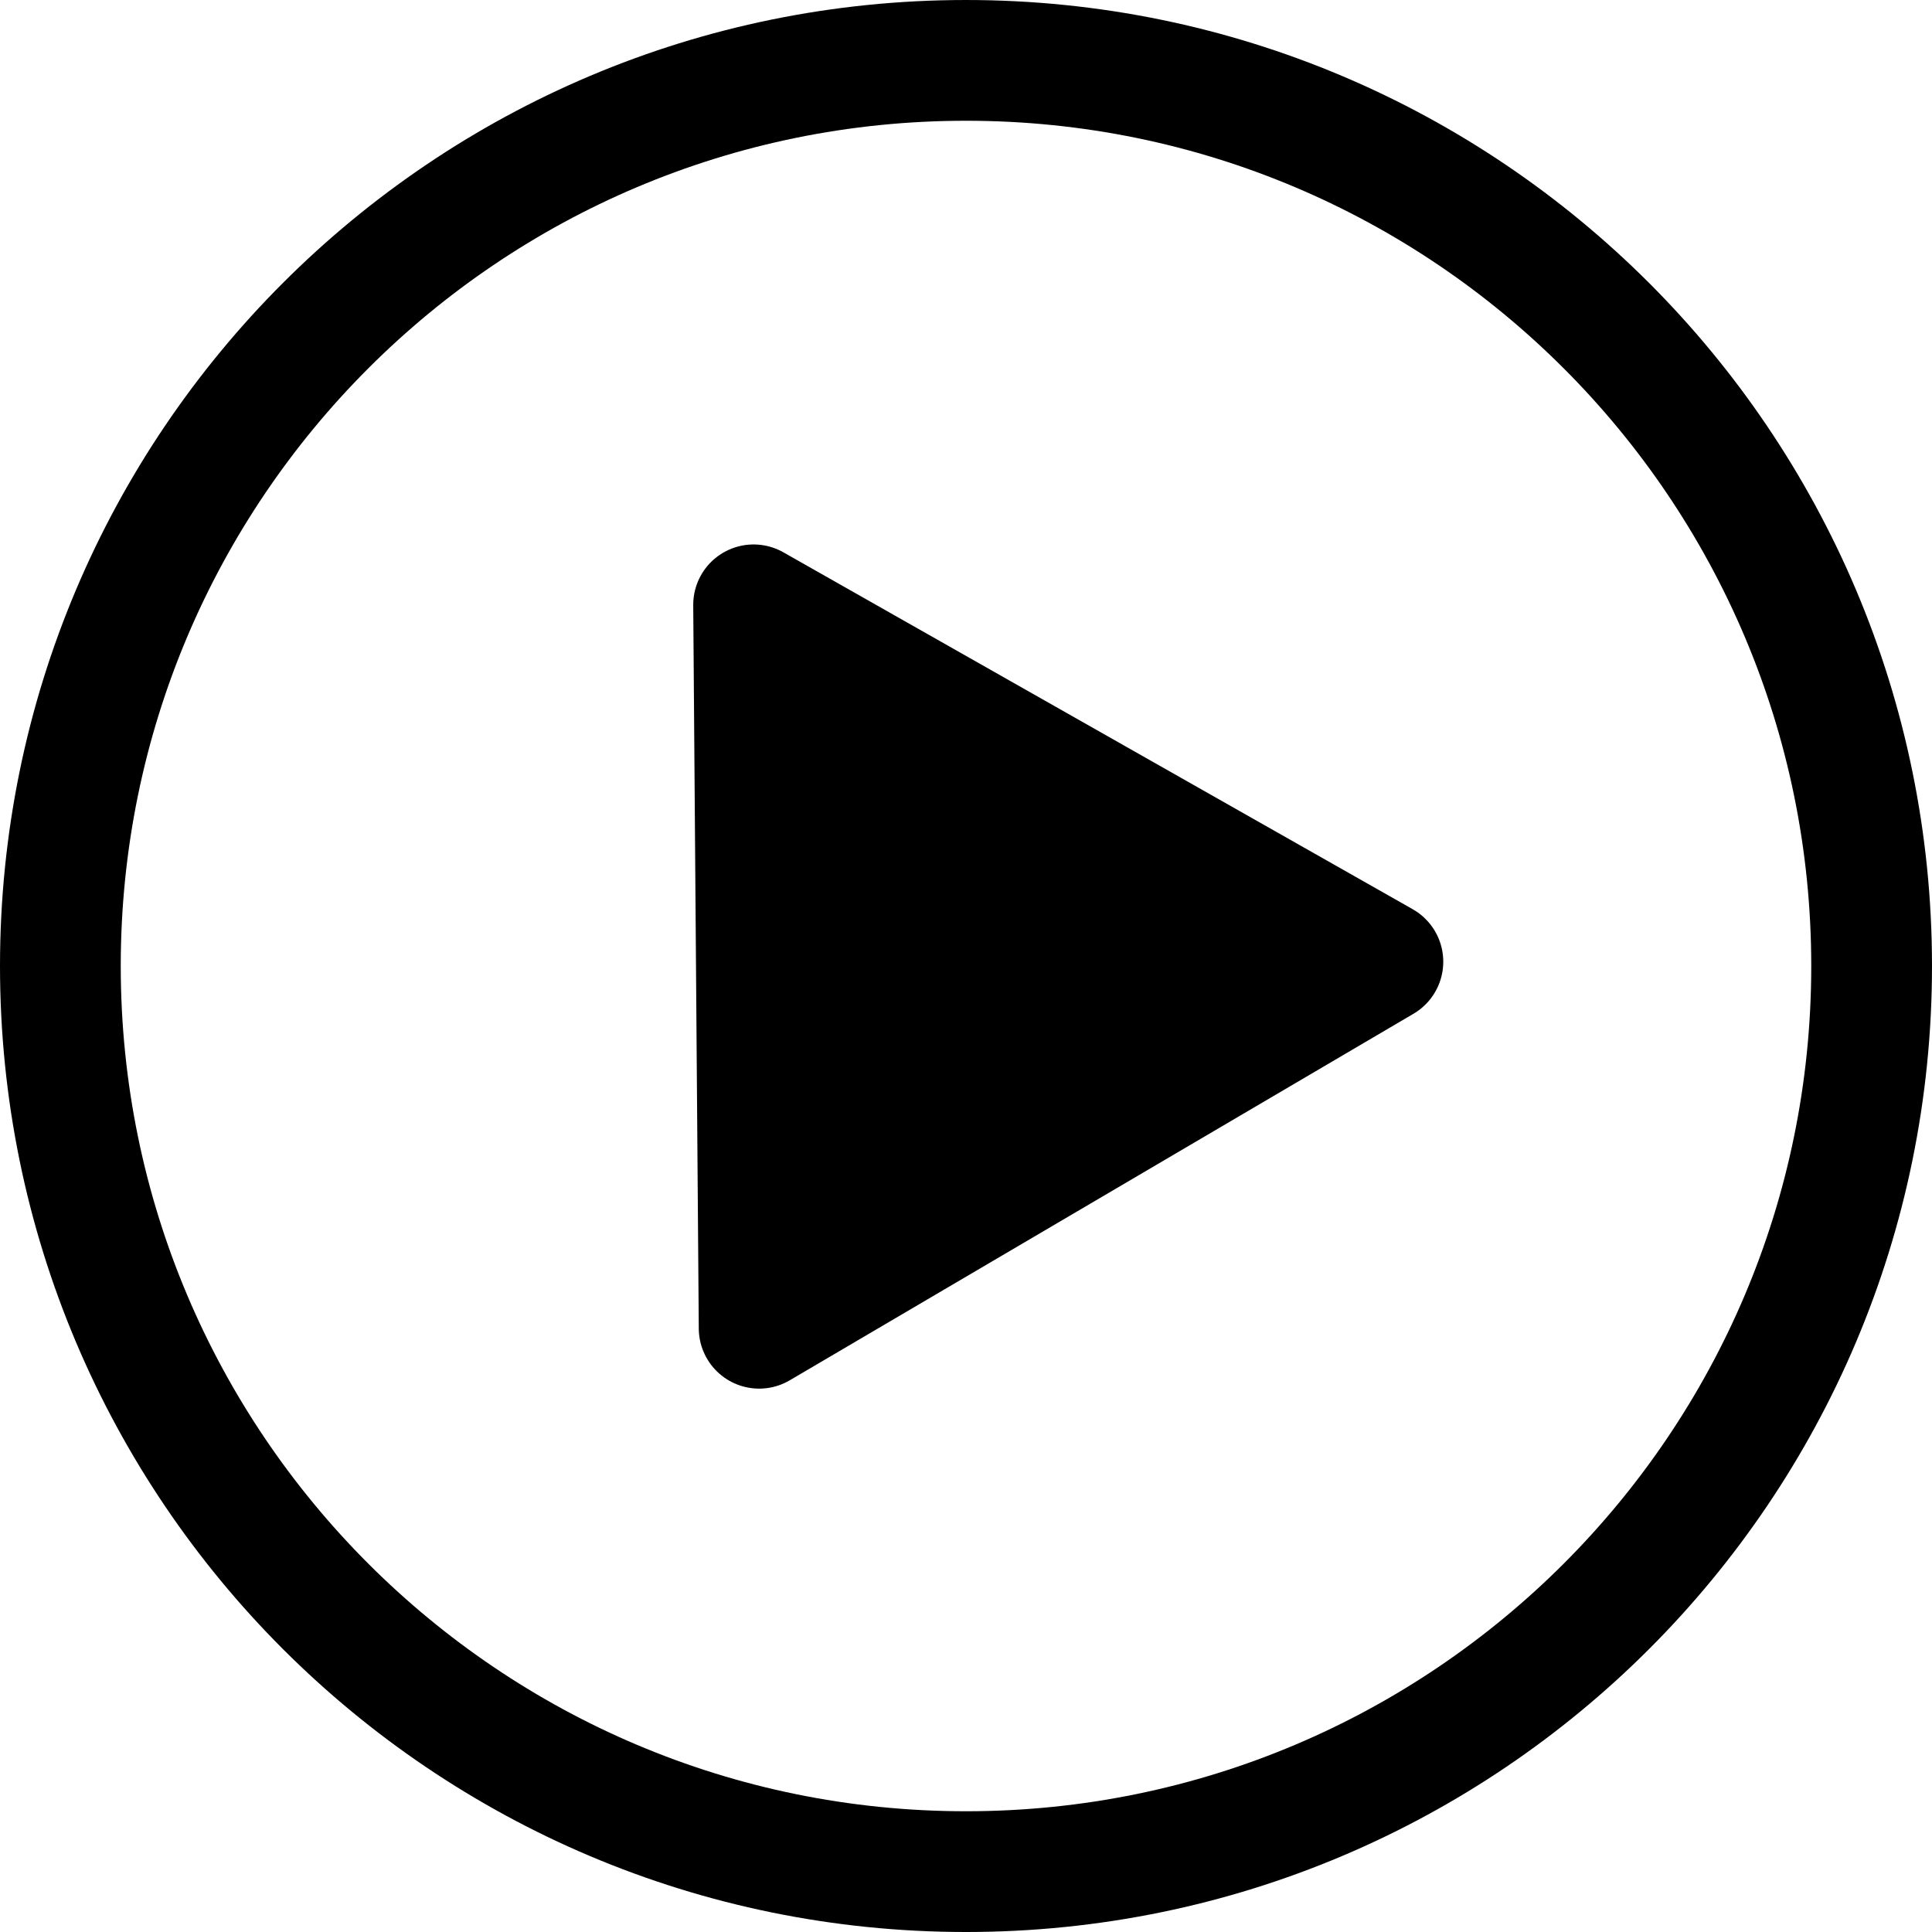
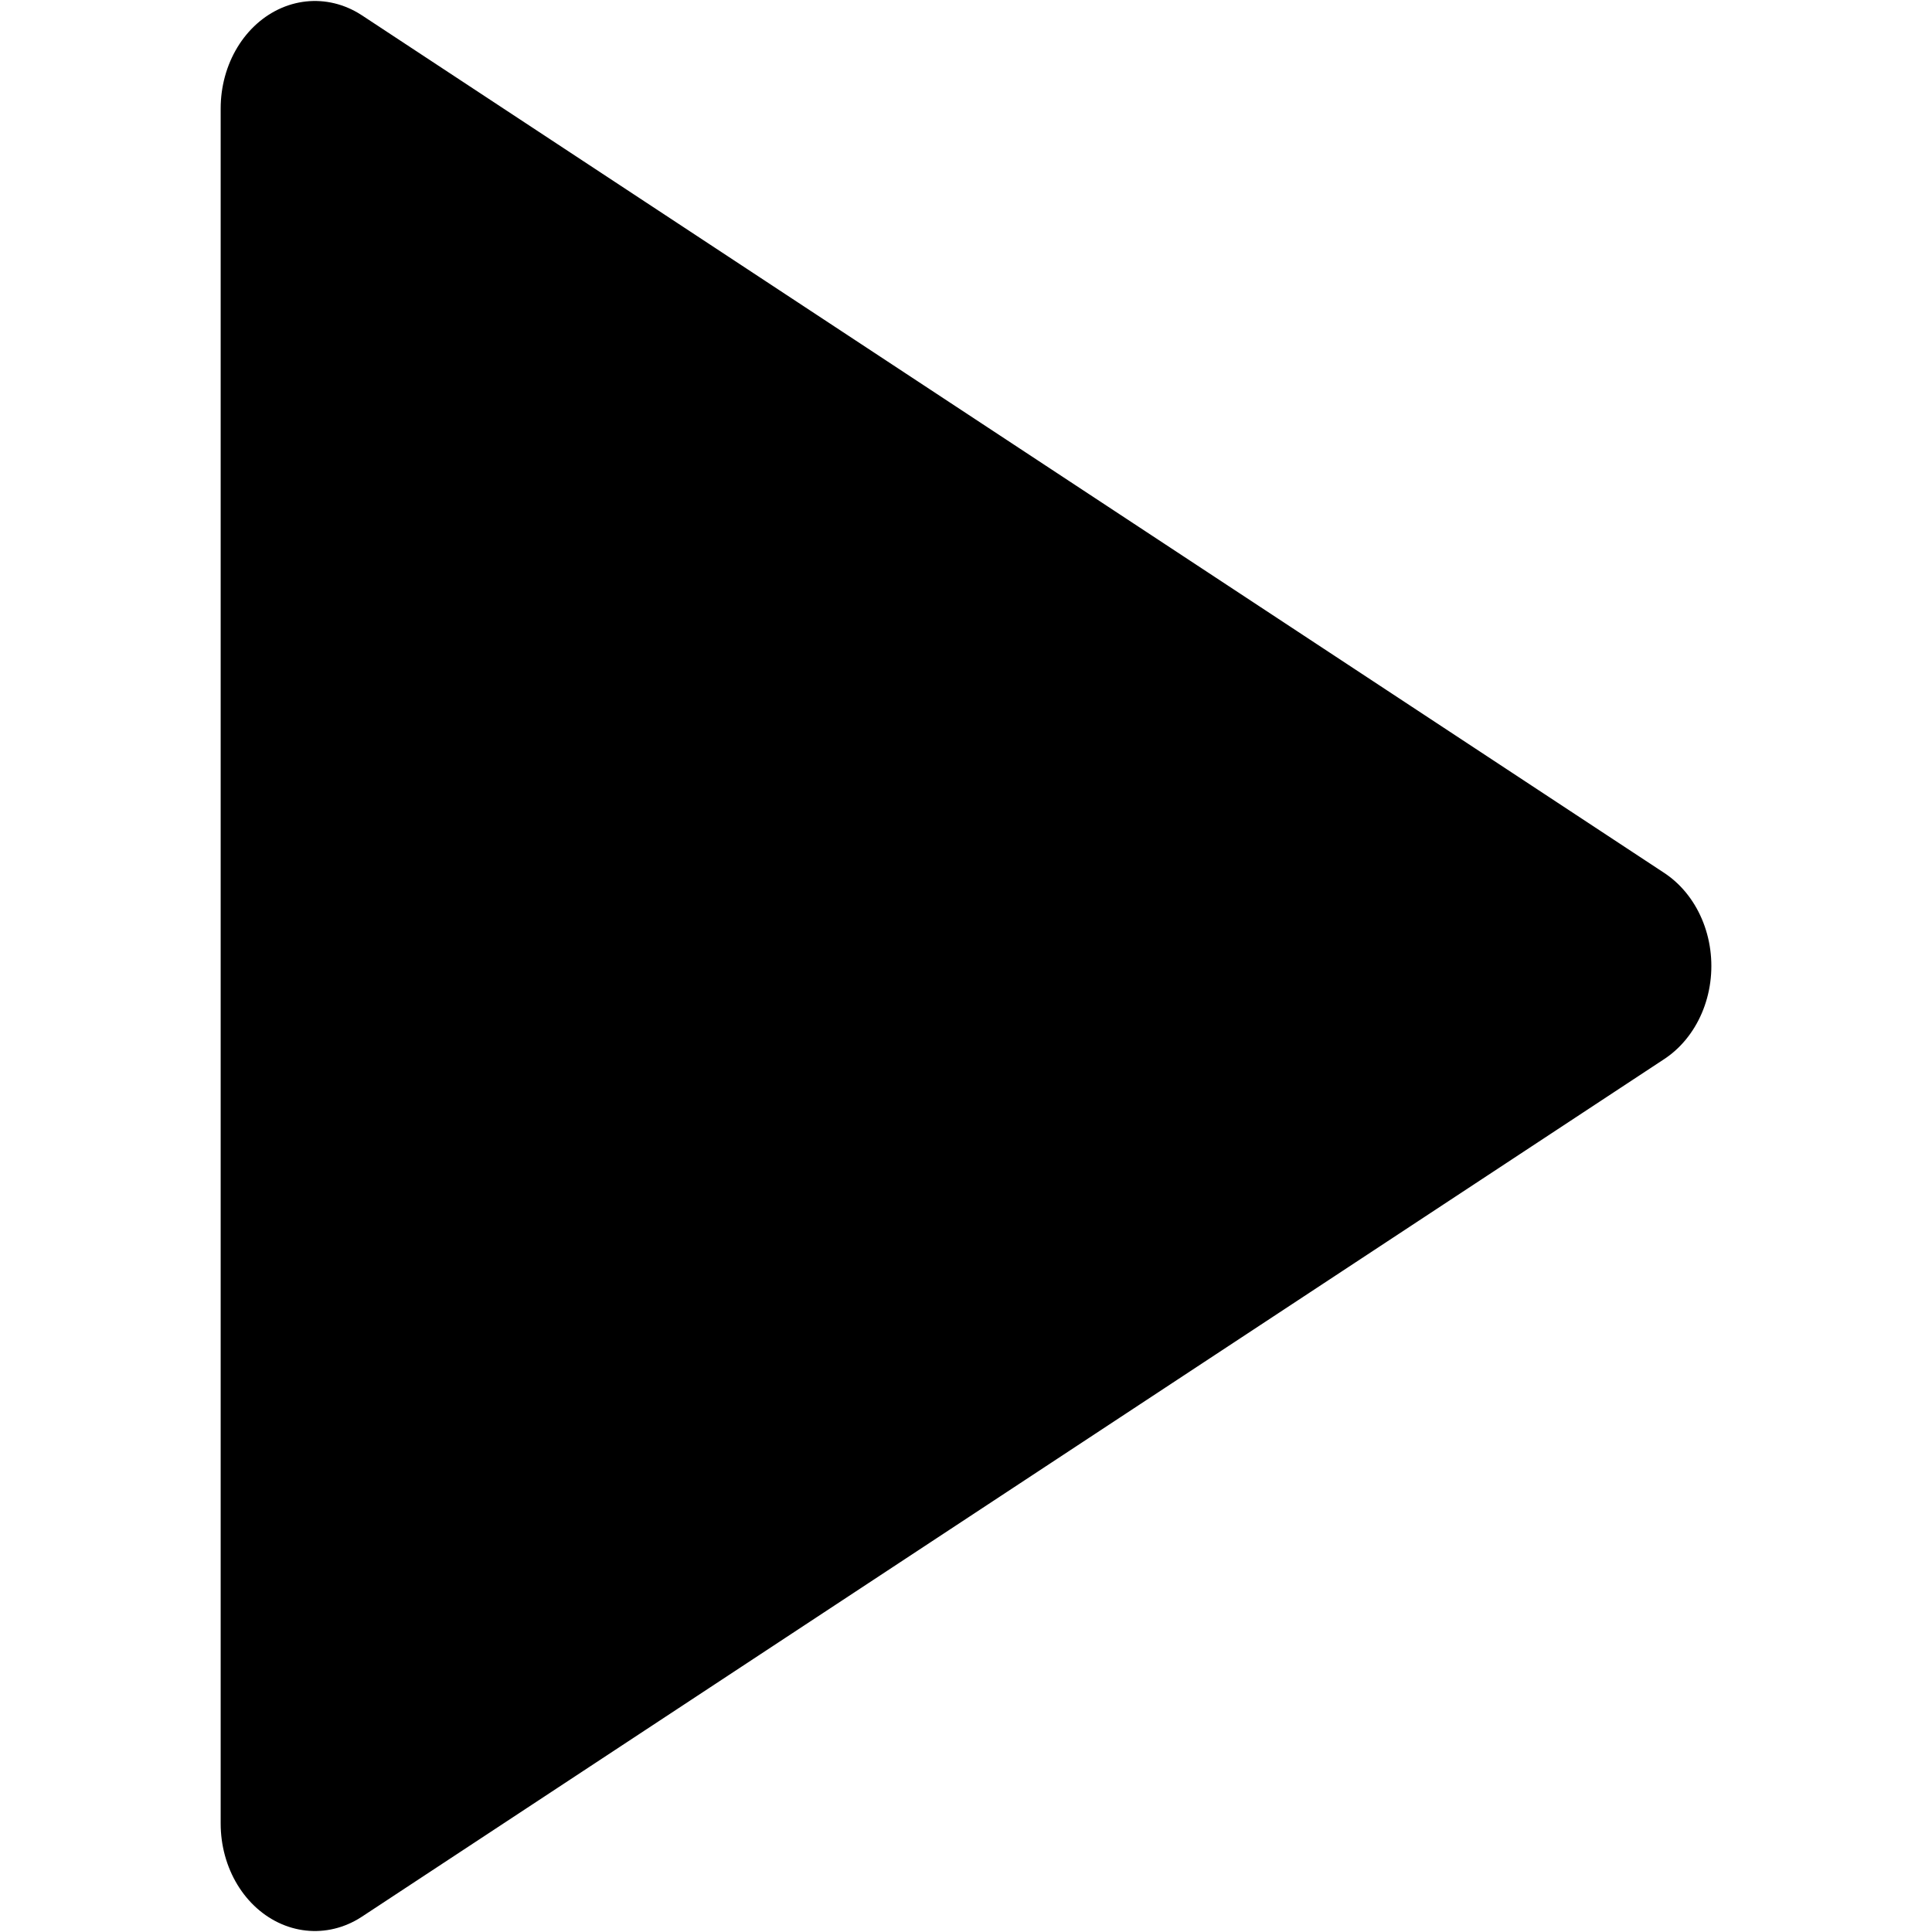
- <svg xmlns="http://www.w3.org/2000/svg" width="32" height="32" viewBox="0 0 32 32" id="svg2" version="1.1">
-   <defs id="defs4" />
-   <g id="layer1" transform="translate(0,-1020.362)">
-     <g id="g4232" transform="matrix(-1,0,0,1,32,0)">
-       <circle transform="scale(1,-1)" r="15" cy="-1036.362" cx="16" id="path4684" style="fill:none;fill-opacity:1;stroke:#000000;stroke-width:2;stroke-miterlimit:4;stroke-dasharray:none;stroke-opacity:1" />
-       <path transform="scale(1,-1)" d="m 9.095,-1036.291 10.331,-6.071 0.092,11.982 z" id="path4688" style="fill:#000000;fill-opacity:1;stroke:#000000;stroke-width:2;stroke-linejoin:round;stroke-miterlimit:4;stroke-dasharray:none;stroke-opacity:1" />
-     </g>
+ <svg xmlns="http://www.w3.org/2000/svg" width="48px" height="48px" id="svg4337" version="1.1">
+   <defs id="defs4339" />
+   <g id="layer1">
+     <path style="opacity:1;fill:#000000;fill-opacity:1;stroke:#000000;stroke-width:6.51;stroke-linecap:round;stroke-linejoin:round;stroke-miterlimit:4;stroke-dasharray:none;stroke-opacity:1" id="path4204" d="m 6.13,50.598 -1e-7,-51.946 L 51.116,24.625 Z" transform="matrix(0.7191944,0,0,0.8202983,3.414836,3.800153)" />
  </g>
</svg>
